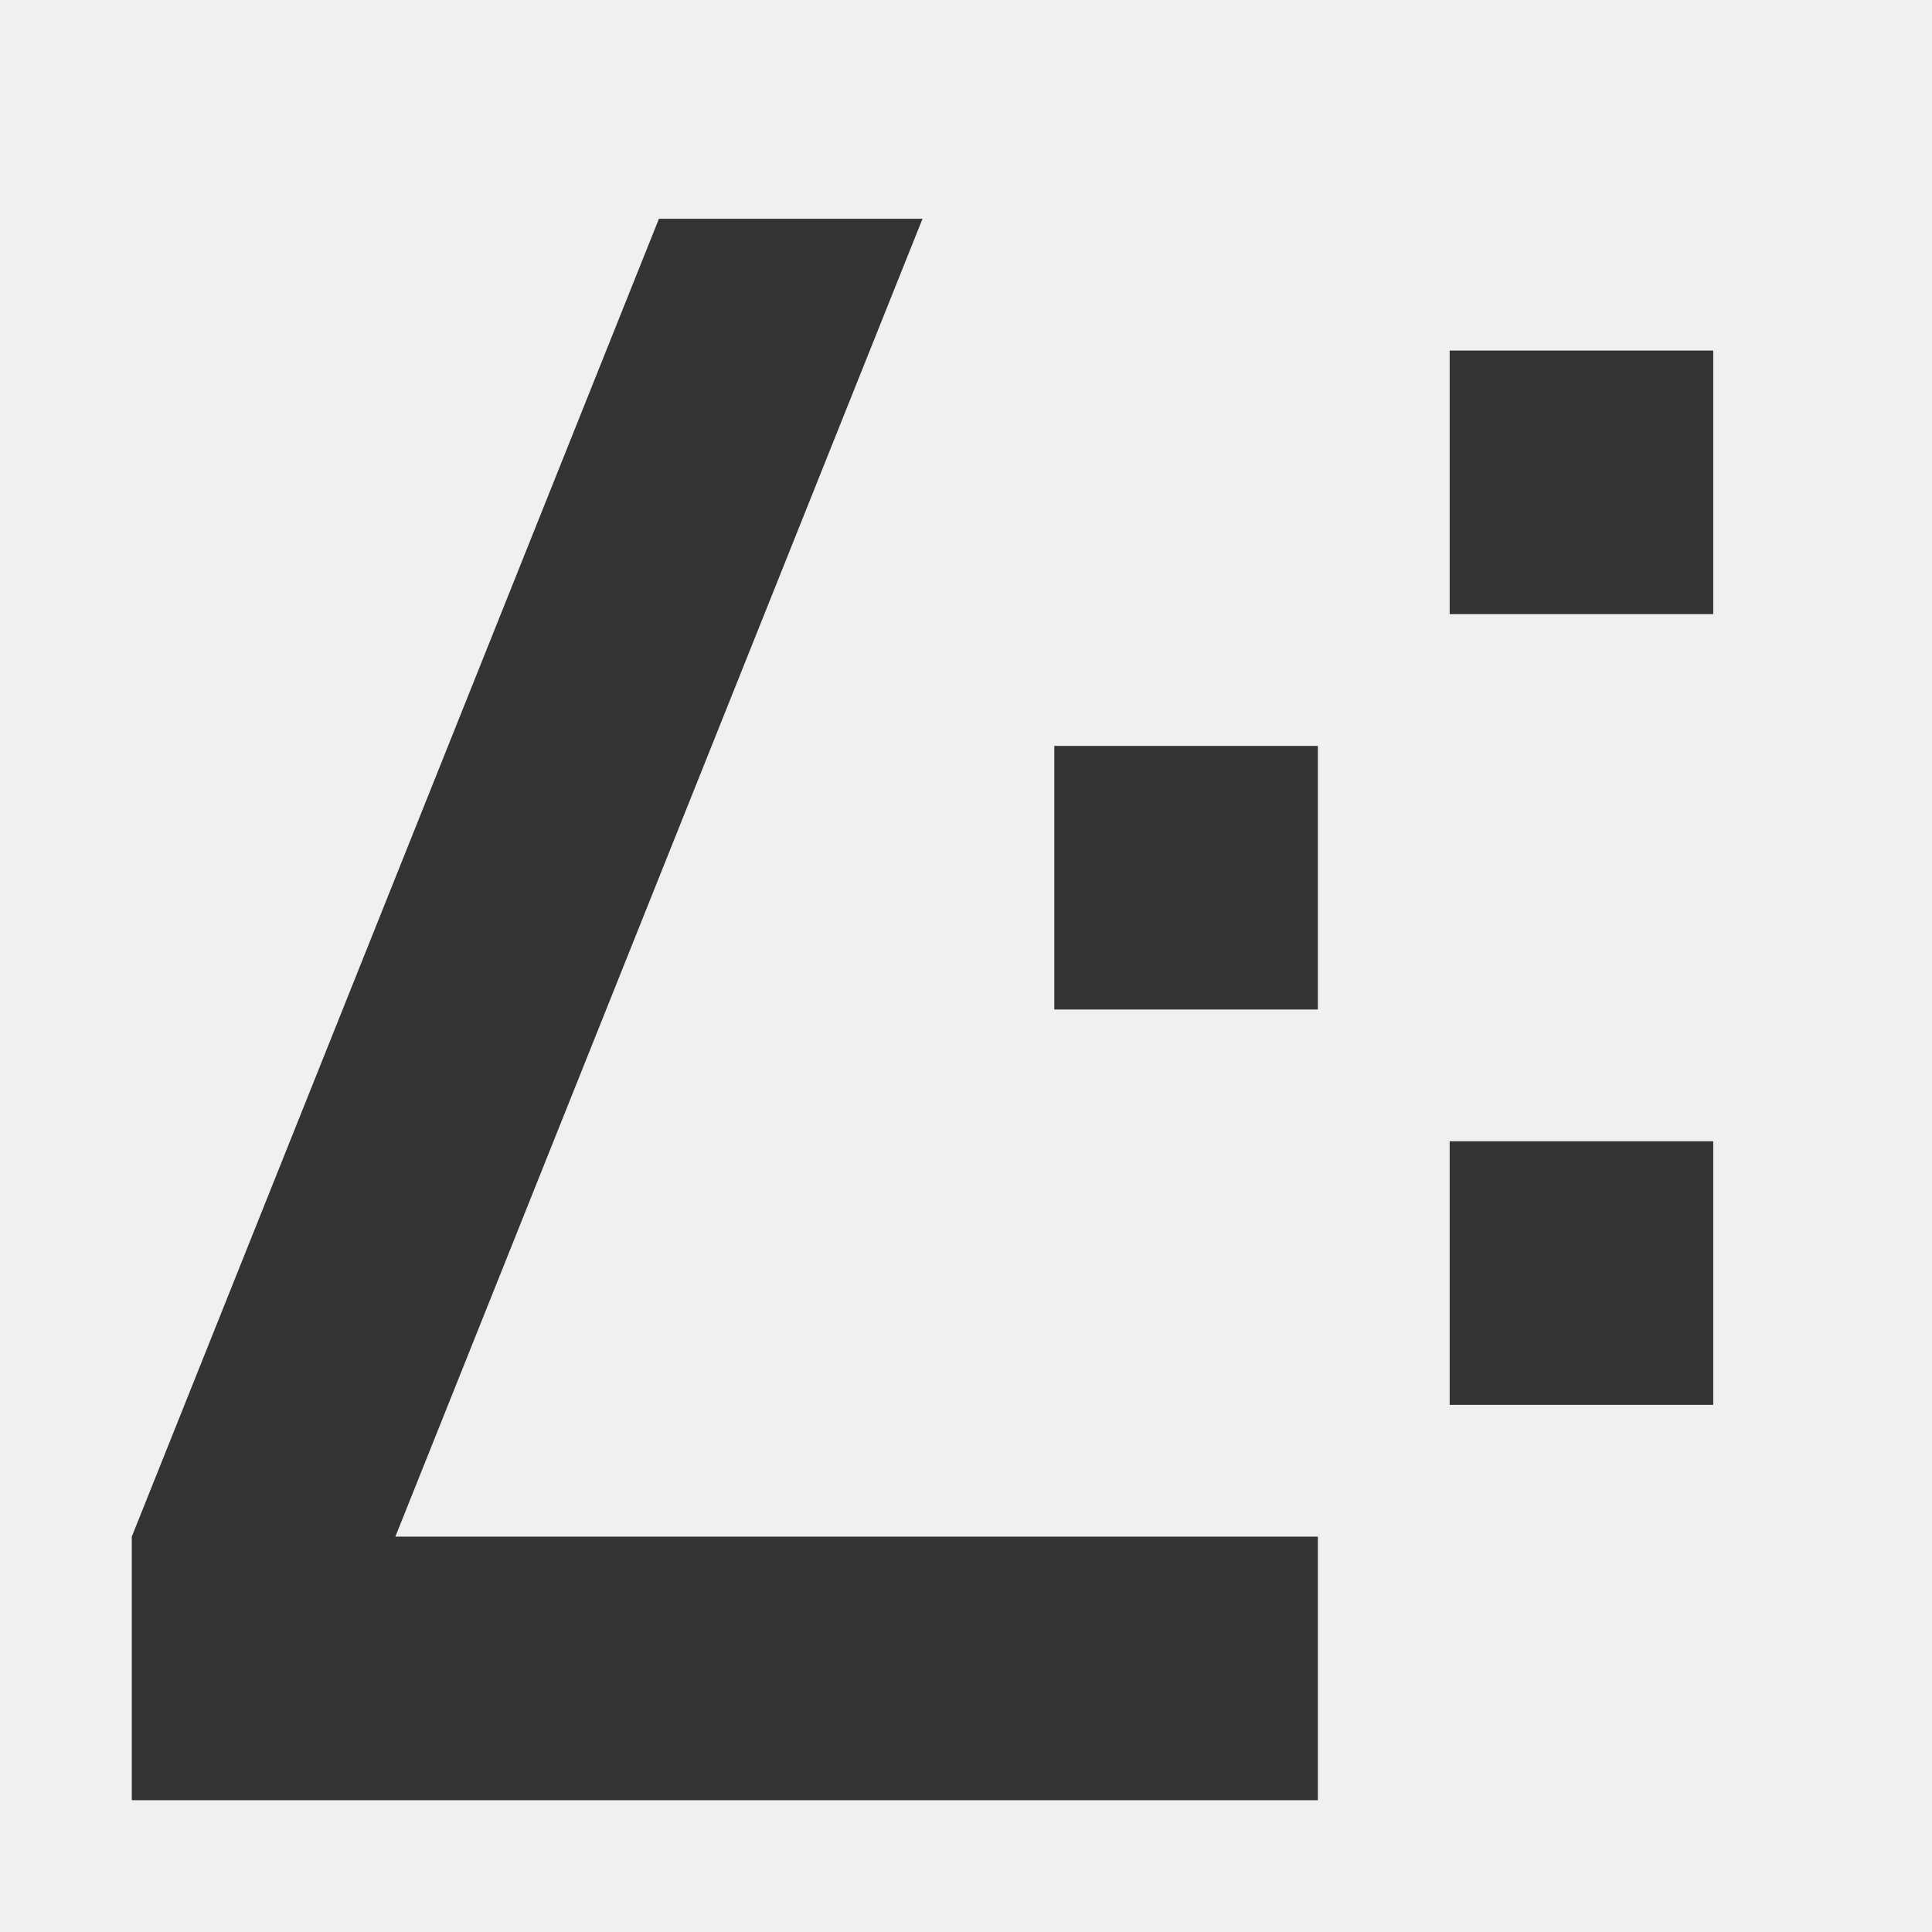
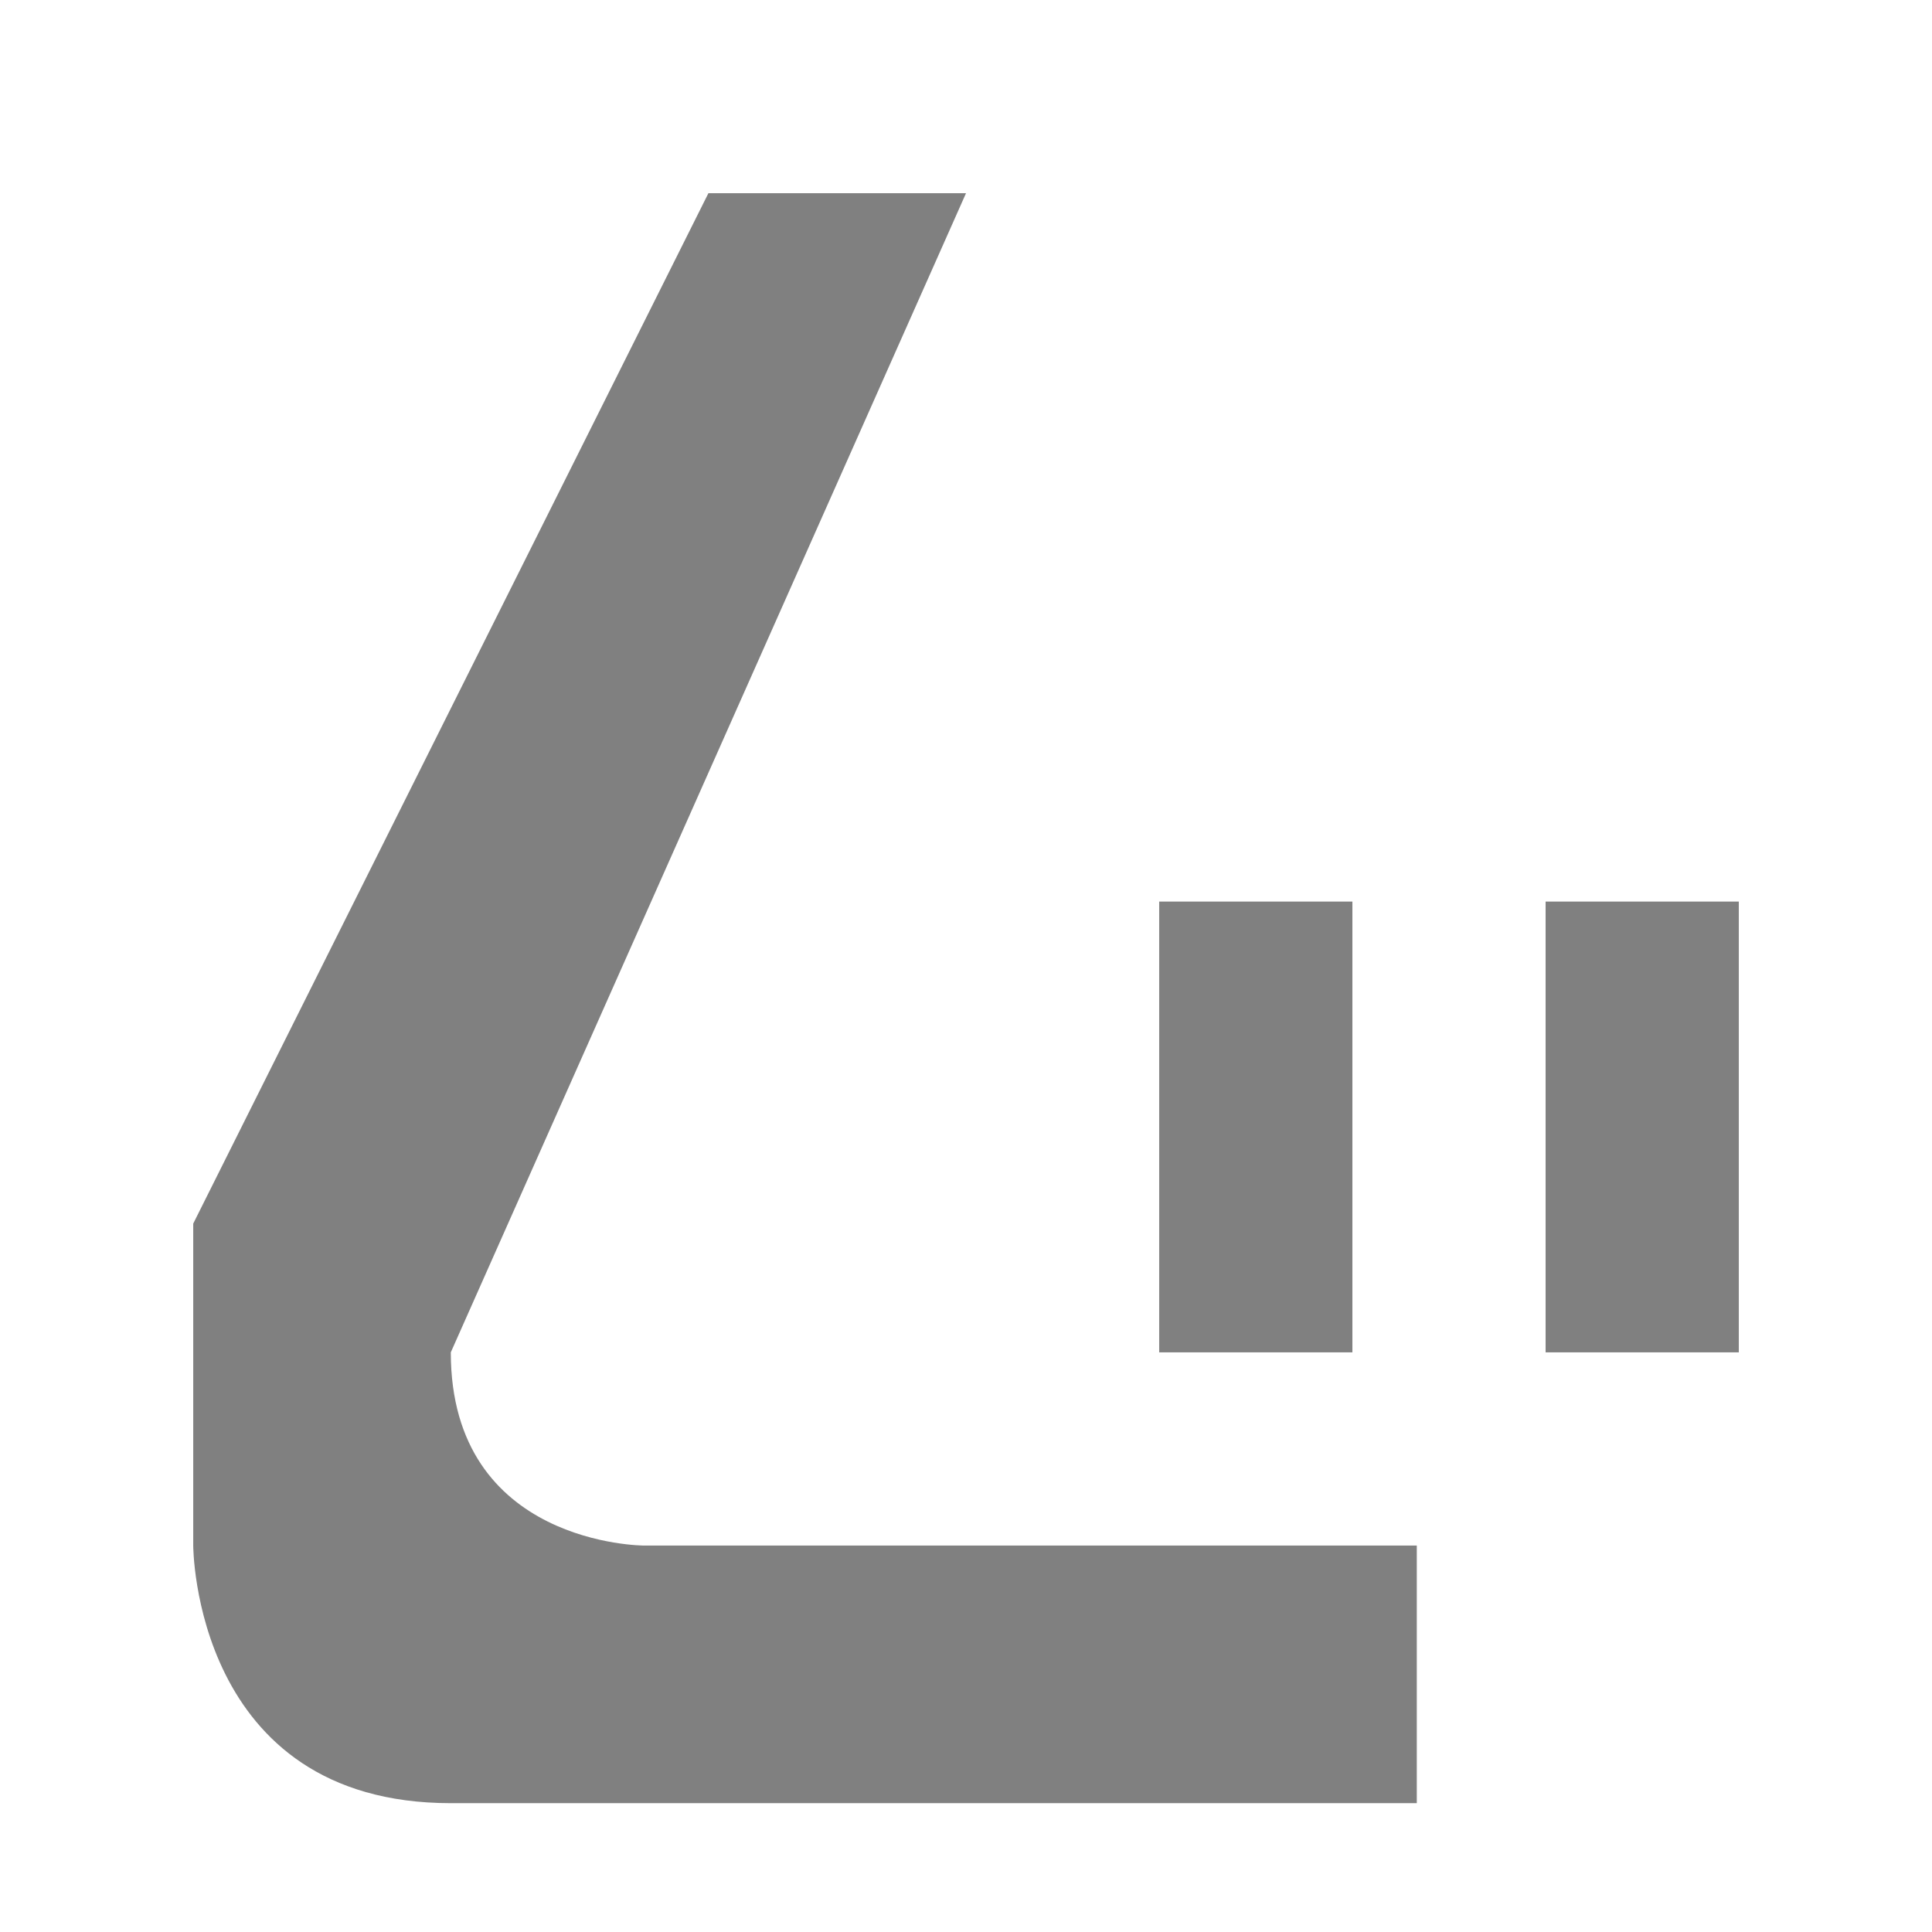
- <svg xmlns="http://www.w3.org/2000/svg" width="73.3" height="73.3">
-   <path fill="#333" fill-rule="evenodd" d="M55 13.3v10h10v-10zm-15 15v10h10v-10zm15 15v10h10v-10z" />
-   <path fill="#333" fill-rule="evenodd" d="M35 8.3l-20 50h35v10H5v-10l20-50z" />
+ <svg xmlns="http://www.w3.org/2000/svg" width="150" height="150" viewBox="0 0 39.687 39.688" version="1.1" id="svg8">
+   <defs id="defs2">
+     <marker orient="auto" refY="0.0" refX="0.0" id="DotL" style="overflow:visible">
+       <path id="path4587" d="M -2.5,-1.0 C -2.5,1.76 -4.74,4.0 -7.5,4.0 C -10.26,4.0 -12.5,1.76 -12.5,-1.0 C -12.5,-3.76 -10.26,-6.0 -7.5,-6.0 C -4.74,-6.0 -2.5,-3.76 -2.5,-1.0 z " style="fill-rule:evenodd;stroke:#000000;stroke-width:1pt;stroke-opacity:1;fill:#000000;fill-opacity:1" transform="scale(0.8) translate(7.4, 1)" />
+     </marker>
+     <marker orient="auto" refY="0.0" refX="0.0" id="Arrow1Lstart" style="overflow:visible">
+       <path id="path4526" d="M 0.0,0.0 L 5.0,-5.0 L -12.5,0.0 L 5.0,5.0 L 0.0,0.0 z " style="fill-rule:evenodd;stroke:#000000;stroke-width:1pt;stroke-opacity:1;fill:#000000;fill-opacity:1" transform="scale(0.8) translate(12.5,0)" />
+     </marker>
+   </defs>
+   <g id="layer1" transform="translate(0,-257.3125)">
+     <rect style="fill:#ffffff;stroke:none;stroke-width:0.265;stroke-linecap:round;stroke-linejoin:bevel;stroke-miterlimit:4;stroke-dasharray:none;stroke-dashoffset:0;stroke-opacity:1;paint-order:normal" id="rect4850" width="39.688" height="39.688" x="0" y="257.312" />
+     <path style="fill:#808080;stroke:none;stroke-width:0.265;stroke-linecap:round;stroke-linejoin:bevel;stroke-opacity:1;stroke-miterlimit:4;stroke-dasharray:none;paint-order:normal;stroke-dashoffset:0" d="m 3.969,289.062 c 0,0 0,5.292 5.292,5.292 H 29.104 v -5.292 h -15.875 c 0,0 -3.969,0 -3.969,-3.969 L 19.844,261.281 H 14.552 L 3.969,282.448 Z" id="path3713" />
+     <rect style="fill:#808080;stroke:none;stroke-width:0.265;stroke-linecap:round;stroke-linejoin:bevel;stroke-miterlimit:4;stroke-dasharray:none;stroke-dashoffset:0;stroke-opacity:1;paint-order:normal" id="rect4846" width="3.969" height="9.26" x="23.812" y="275.833" ry="0" />
+     <rect style="fill:#808080;stroke:none;stroke-width:0.265;stroke-linecap:round;stroke-linejoin:bevel;stroke-miterlimit:4;stroke-dasharray:none;stroke-dashoffset:0;stroke-opacity:1;paint-order:normal" id="rect4848" width="3.969" height="9.26" x="31.75" y="275.833" ry="0" />
+   </g>
</svg>
